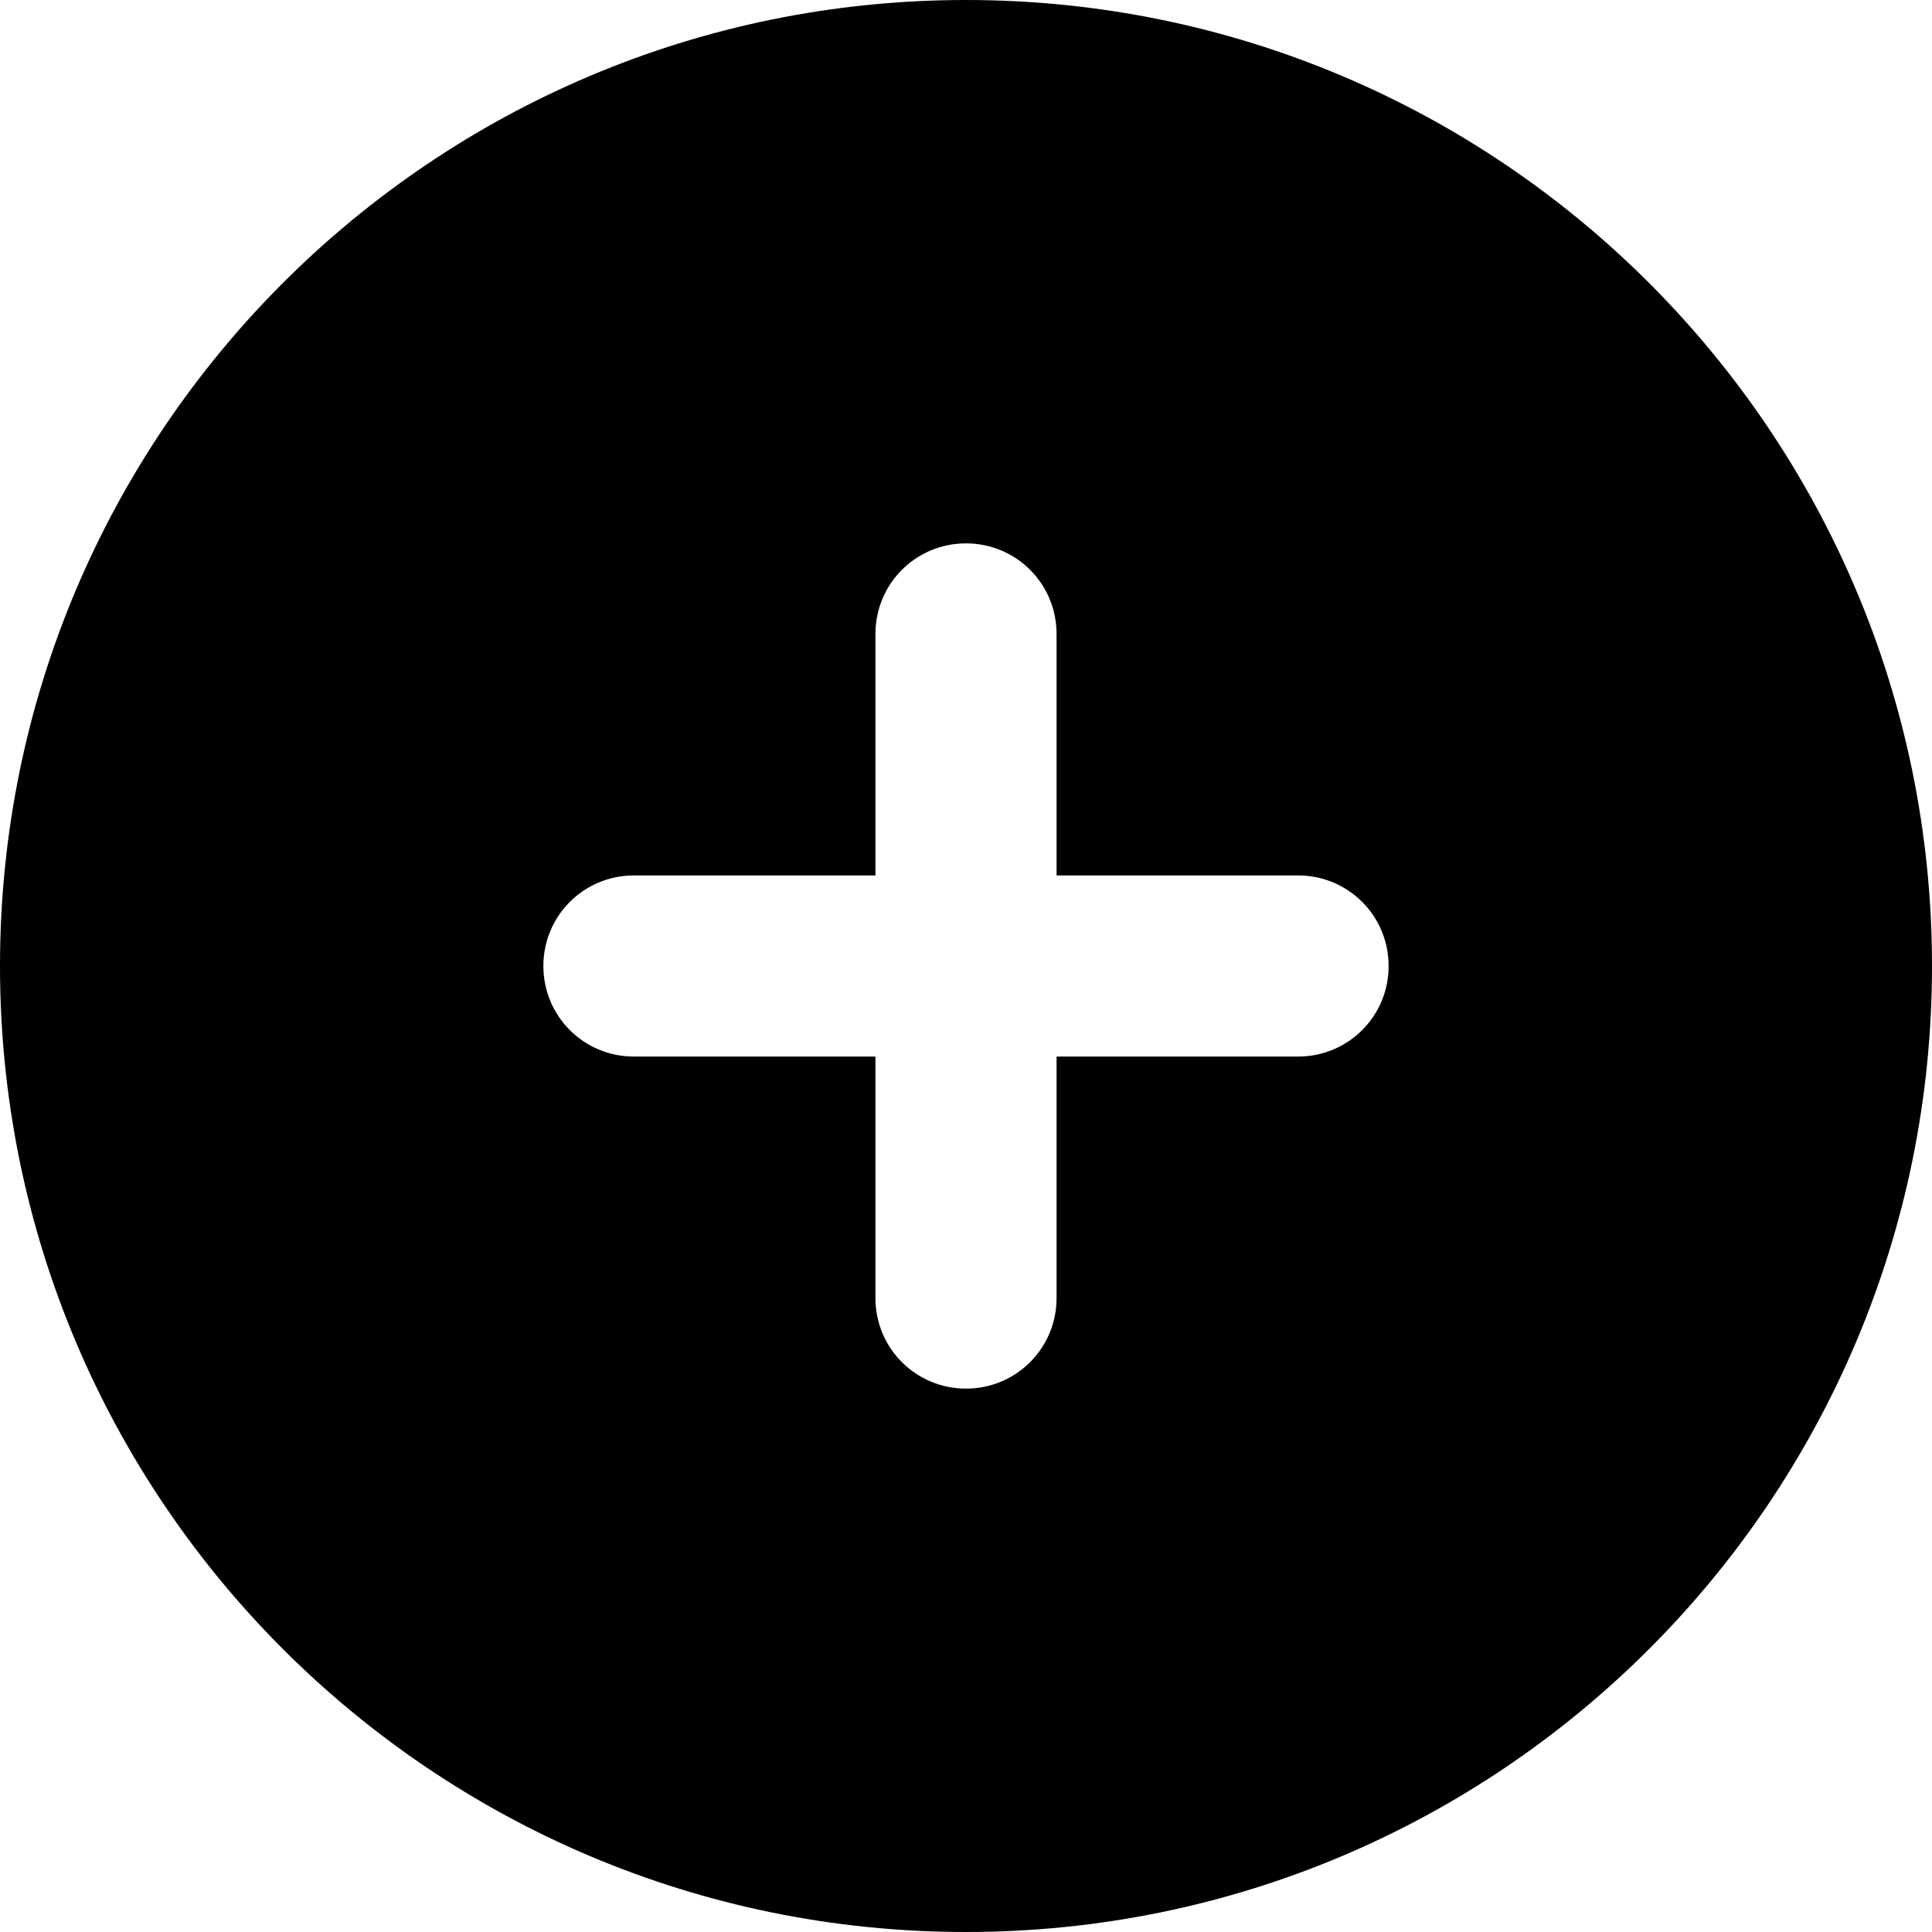
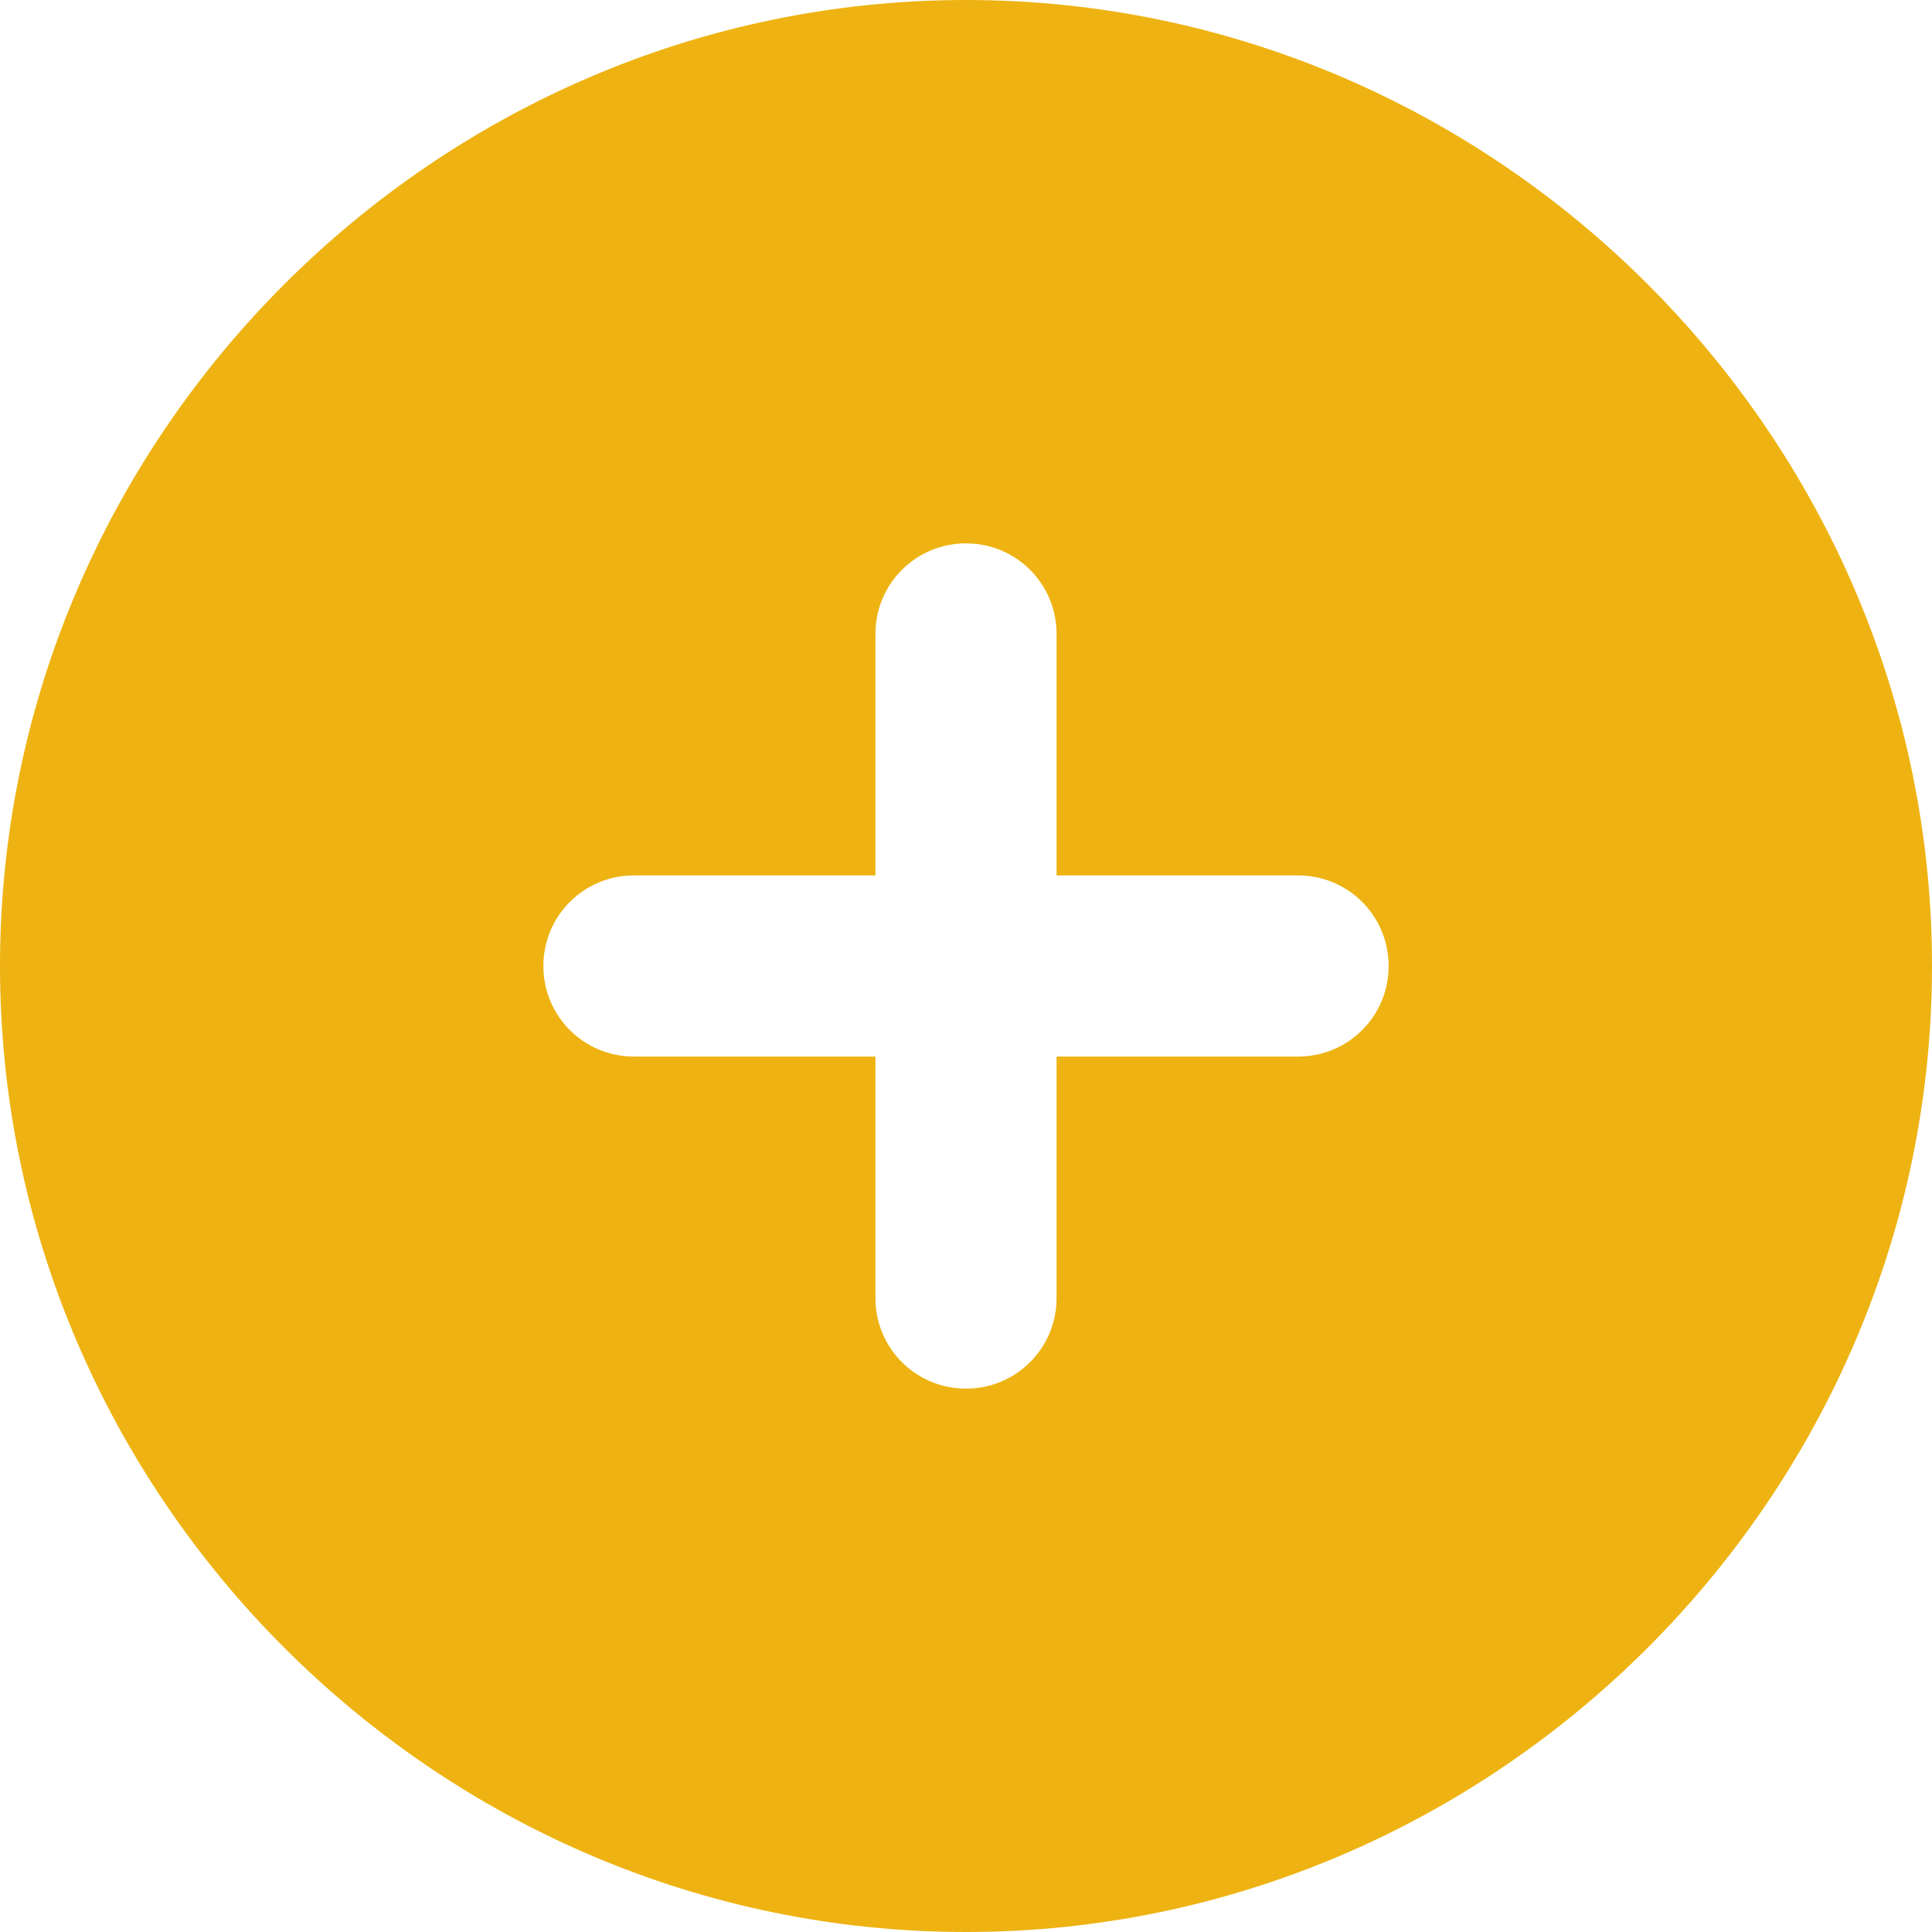
- <svg xmlns="http://www.w3.org/2000/svg" viewBox="0 0 512 512">
-   <path d="M256 512A256 256 0 1 0 256 0a256 256 0 1 0 0 512zM232 344V280H168c-13.3 0-24-10.7-24-24s10.7-24 24-24h64V168c0-13.3 10.7-24 24-24s24 10.7 24 24v64h64c13.3 0 24 10.7 24 24s-10.7 24-24 24H280v64c0 13.3-10.7 24-24 24s-24-10.7-24-24z" />
+ <svg xmlns="http://www.w3.org/2000/svg" width="100%" height="100%" viewBox="0 0 512 512" version="1.1" xml:space="preserve" style="fill-rule:evenodd;clip-rule:evenodd;stroke-linejoin:round;stroke-miterlimit:2;">
+   <path d="M256,512C396.437,512 512,396.437 512,256C512,115.563 396.437,0 256,0C115.563,0 -0,115.563 0,256C0,396.437 115.563,512 256,512ZM232,344L232,280L168,280C154.7,280 144,269.3 144,256C144,242.7 154.7,232 168,232L232,232L232,168C232,154.7 242.7,144 256,144C269.3,144 280,154.7 280,168L280,232L344,232C357.3,232 368,242.7 368,256C368,269.3 357.3,280 344,280L280,280L280,344C280,357.3 269.3,368 256,368C242.7,368 232,357.3 232,344Z" style="fill:rgb(238,179,18);fill-rule:nonzero;" />
</svg>
